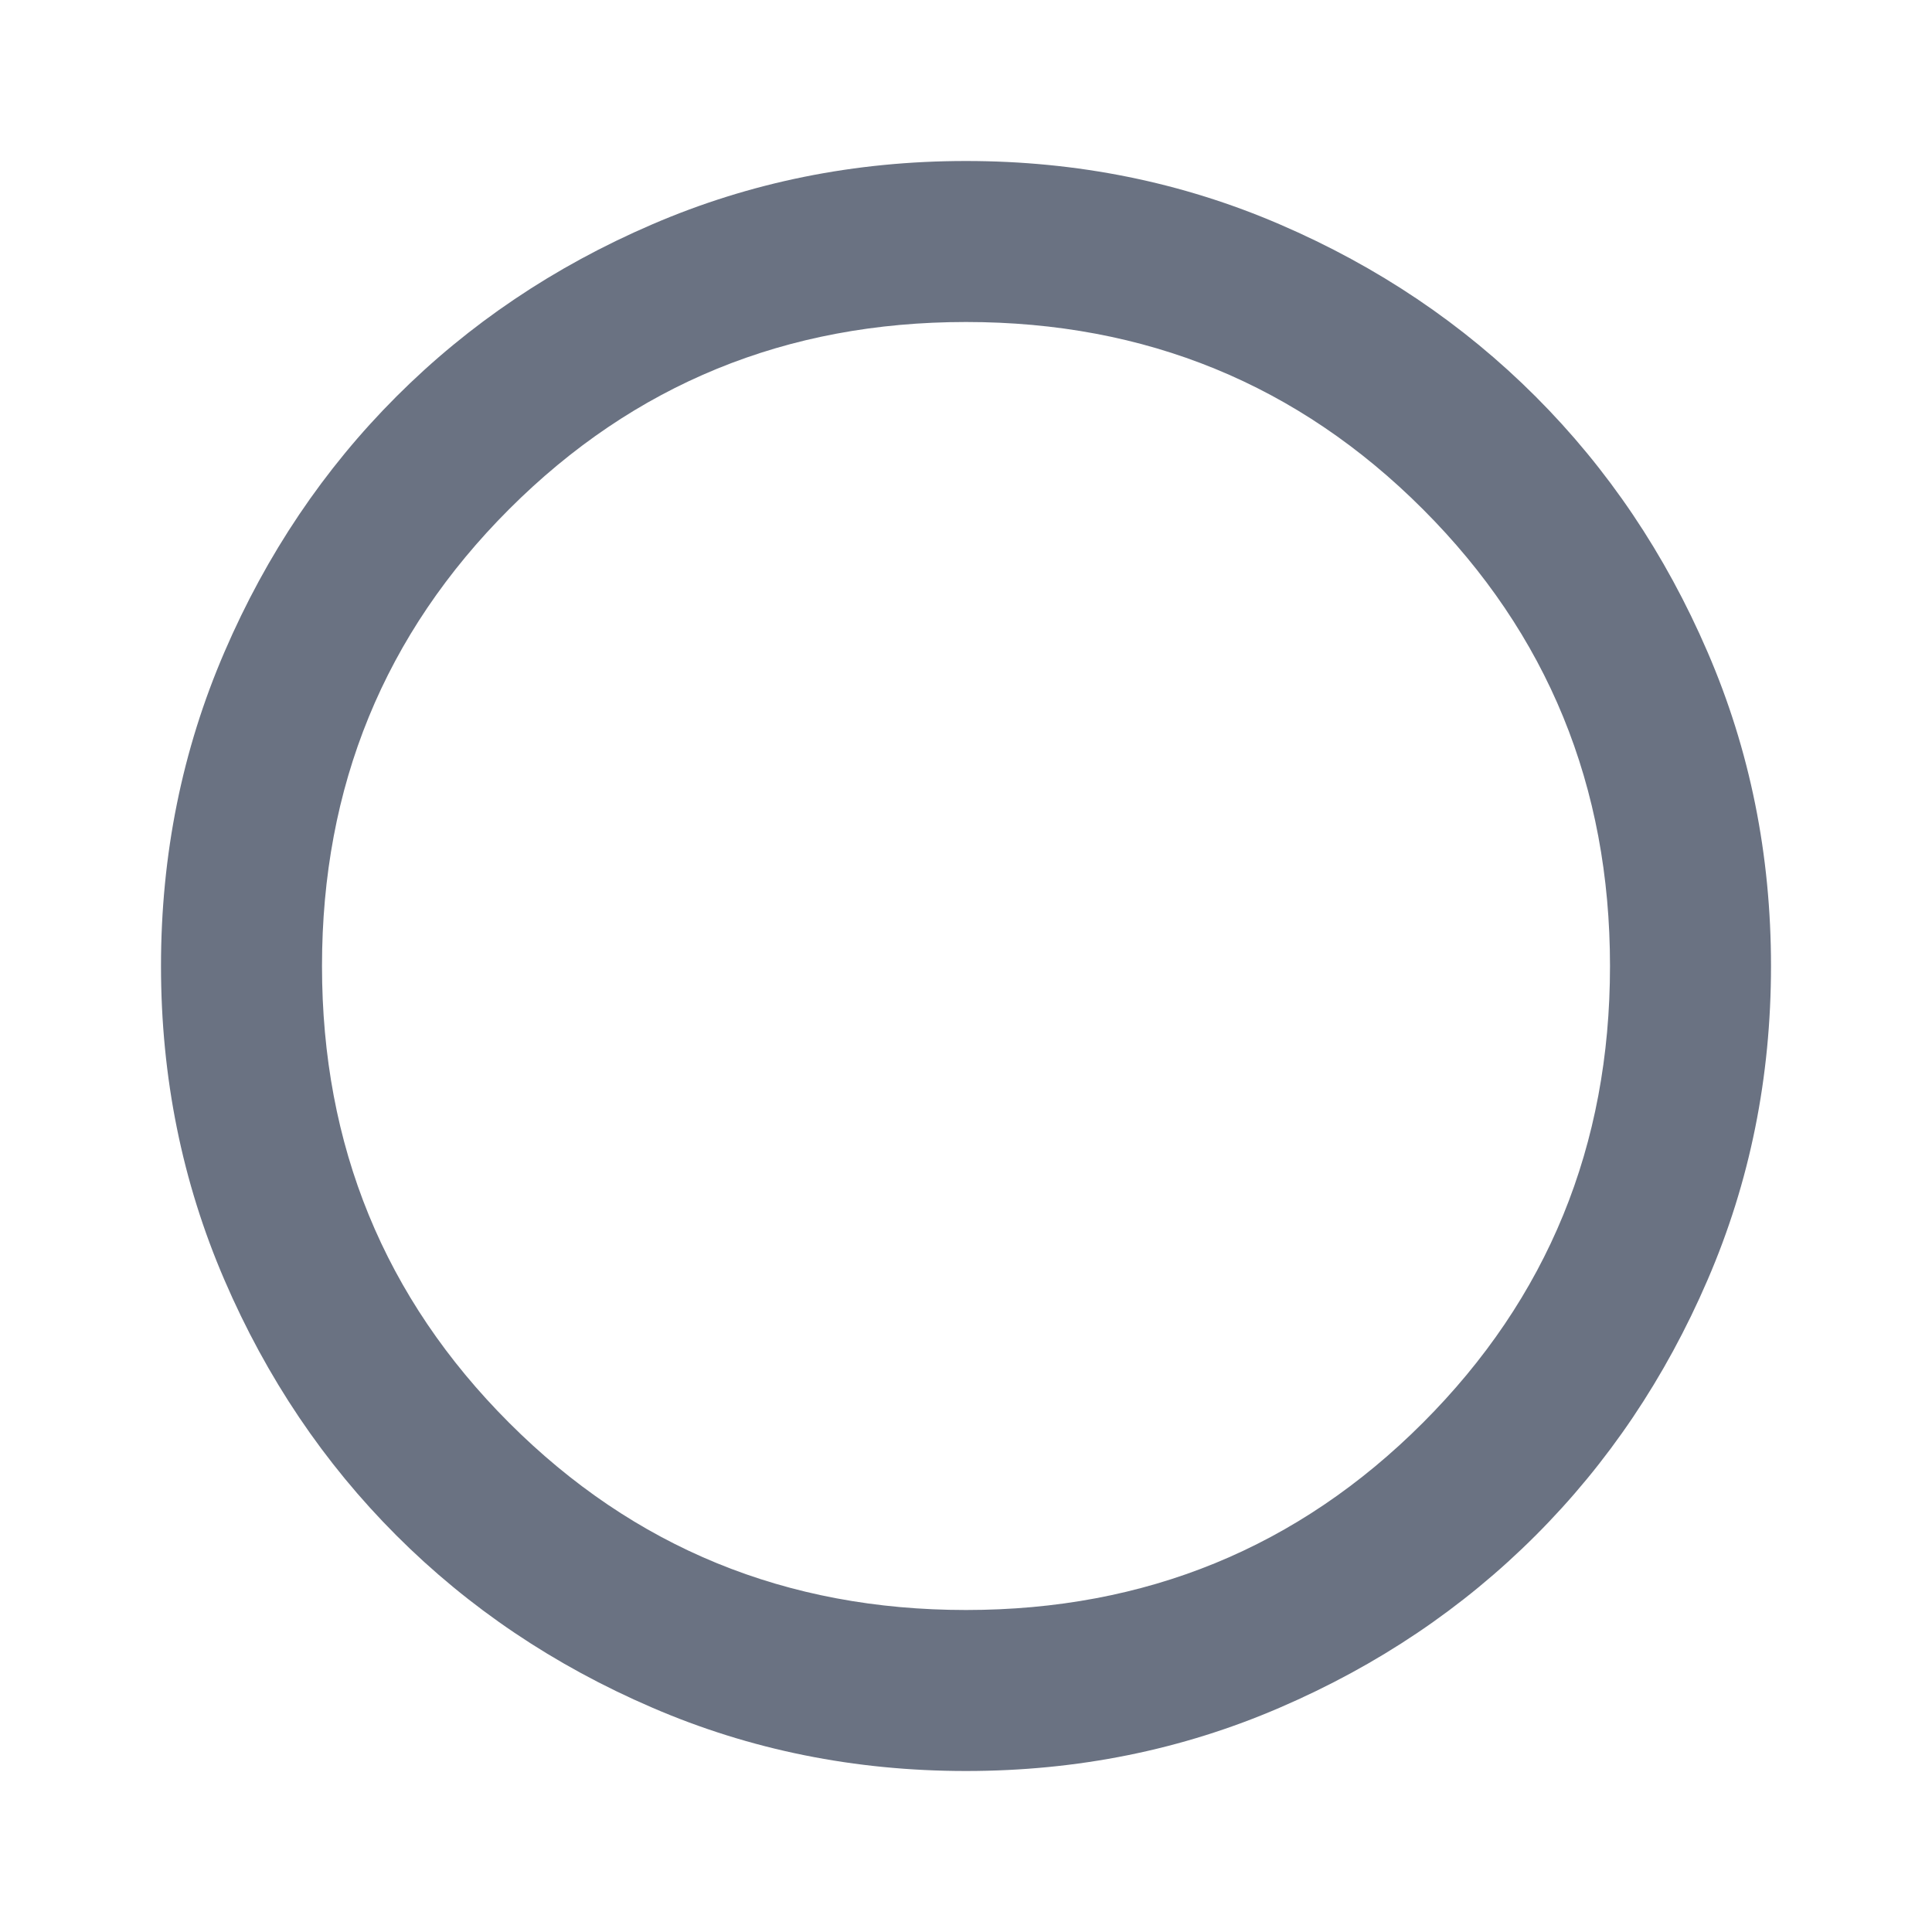
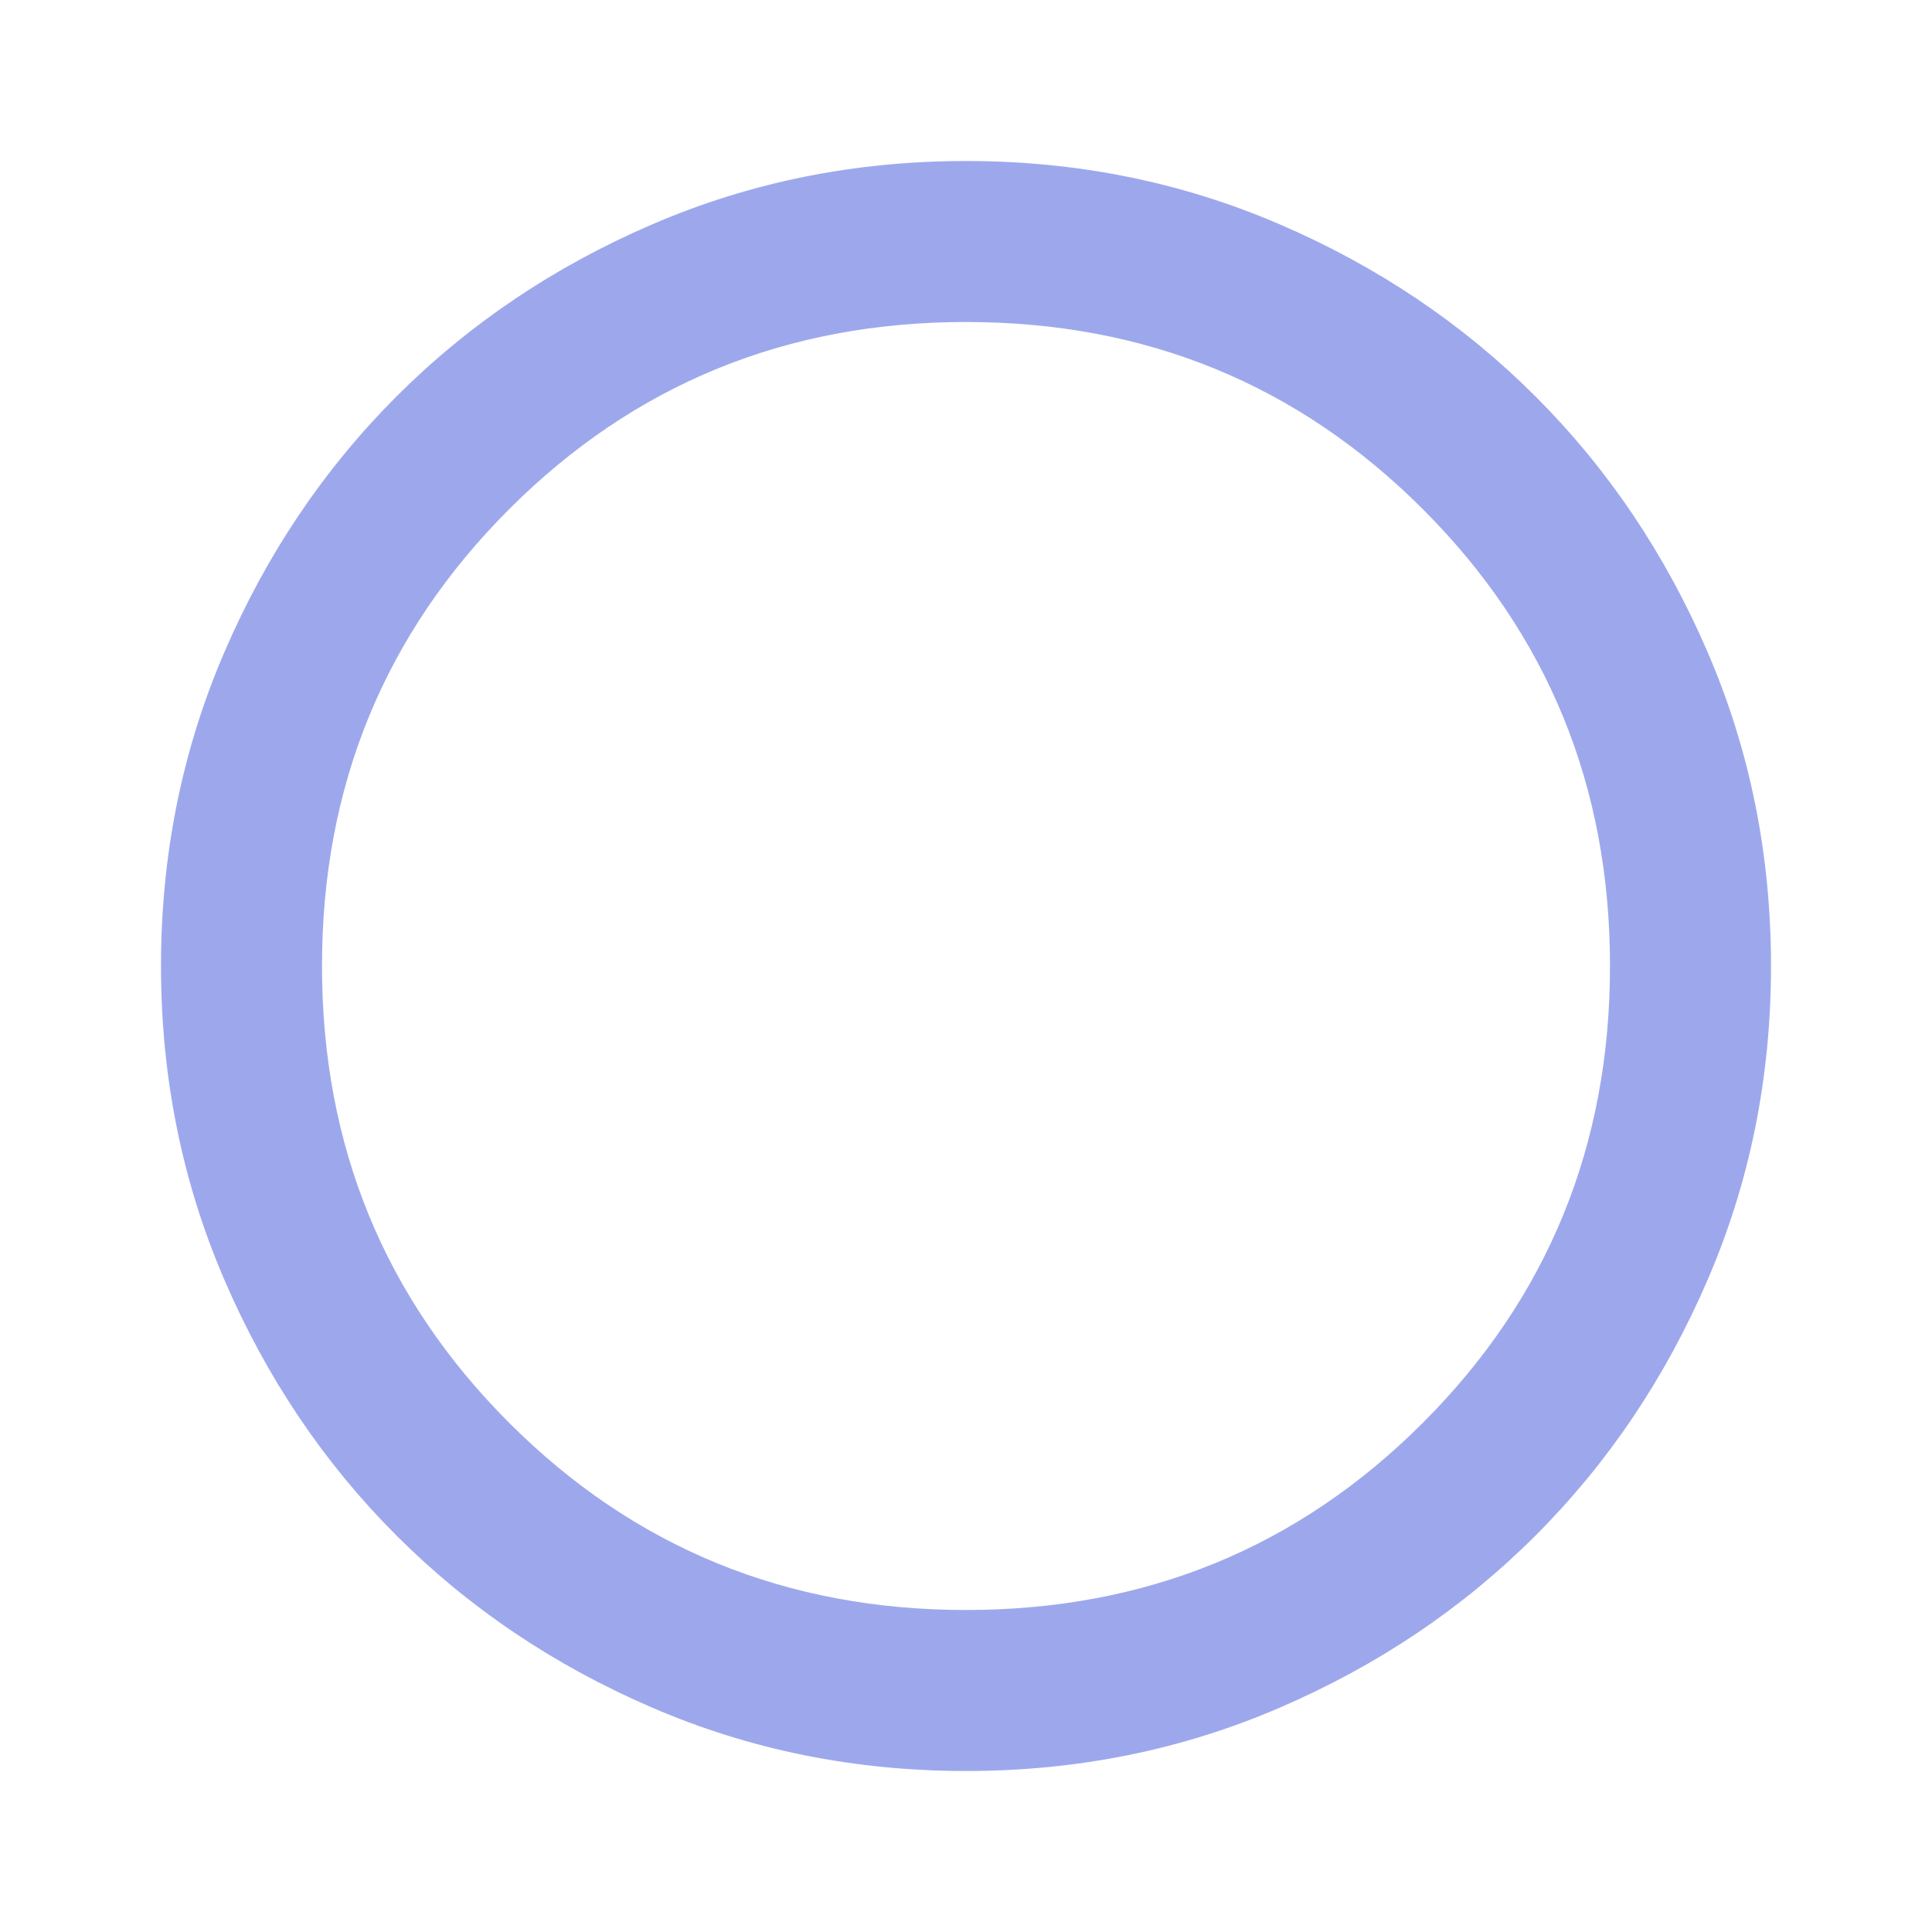
<svg xmlns="http://www.w3.org/2000/svg" width="24" height="24" viewBox="0 0 24 24" fill="none">
-   <path d="M12 22C10.617 22 9.317 21.738 8.1 21.212C6.883 20.688 5.825 19.975 4.925 19.075C4.025 18.175 3.312 17.117 2.788 15.9C2.263 14.683 2 13.383 2 12C2 10.617 2.263 9.317 2.788 8.1C3.312 6.883 4.025 5.825 4.925 4.925C5.825 4.025 6.883 3.312 8.1 2.788C9.317 2.263 10.617 2 12 2C13.383 2 14.683 2.263 15.9 2.788C17.117 3.312 18.175 4.025 19.075 4.925C19.975 5.825 20.688 6.883 21.212 8.1C21.738 9.317 22 10.617 22 12C22 13.383 21.738 14.683 21.212 15.9C20.688 17.117 19.975 18.175 19.075 19.075C18.175 19.975 17.117 20.688 15.9 21.212C14.683 21.738 13.383 22 12 22ZM12 20C14.233 20 16.125 19.225 17.675 17.675C19.225 16.125 20 14.233 20 12C20 9.767 19.225 7.875 17.675 6.325C16.125 4.775 14.233 4 12 4C9.767 4 7.875 4.775 6.325 6.325C4.775 7.875 4 9.767 4 12C4 14.233 4.775 16.125 6.325 17.675C7.875 19.225 9.767 20 12 20Z" fill="#6A7282" />
+   <path d="M12 22C10.617 22 9.317 21.738 8.1 21.212C6.883 20.688 5.825 19.975 4.925 19.075C4.025 18.175 3.312 17.117 2.788 15.9C2.263 14.683 2 13.383 2 12C2 10.617 2.263 9.317 2.788 8.1C3.312 6.883 4.025 5.825 4.925 4.925C5.825 4.025 6.883 3.312 8.1 2.788C9.317 2.263 10.617 2 12 2C13.383 2 14.683 2.263 15.9 2.788C17.117 3.312 18.175 4.025 19.075 4.925C19.975 5.825 20.688 6.883 21.212 8.1C21.738 9.317 22 10.617 22 12C22 13.383 21.738 14.683 21.212 15.9C20.688 17.117 19.975 18.175 19.075 19.075C18.175 19.975 17.117 20.688 15.9 21.212C14.683 21.738 13.383 22 12 22ZM12 20C14.233 20 16.125 19.225 17.675 17.675C19.225 16.125 20 14.233 20 12C20 9.767 19.225 7.875 17.675 6.325C16.125 4.775 14.233 4 12 4C9.767 4 7.875 4.775 6.325 6.325C4.775 7.875 4 9.767 4 12C4 14.233 4.775 16.125 6.325 17.675C7.875 19.225 9.767 20 12 20Z" fill="#9DA8EC" />
</svg>
